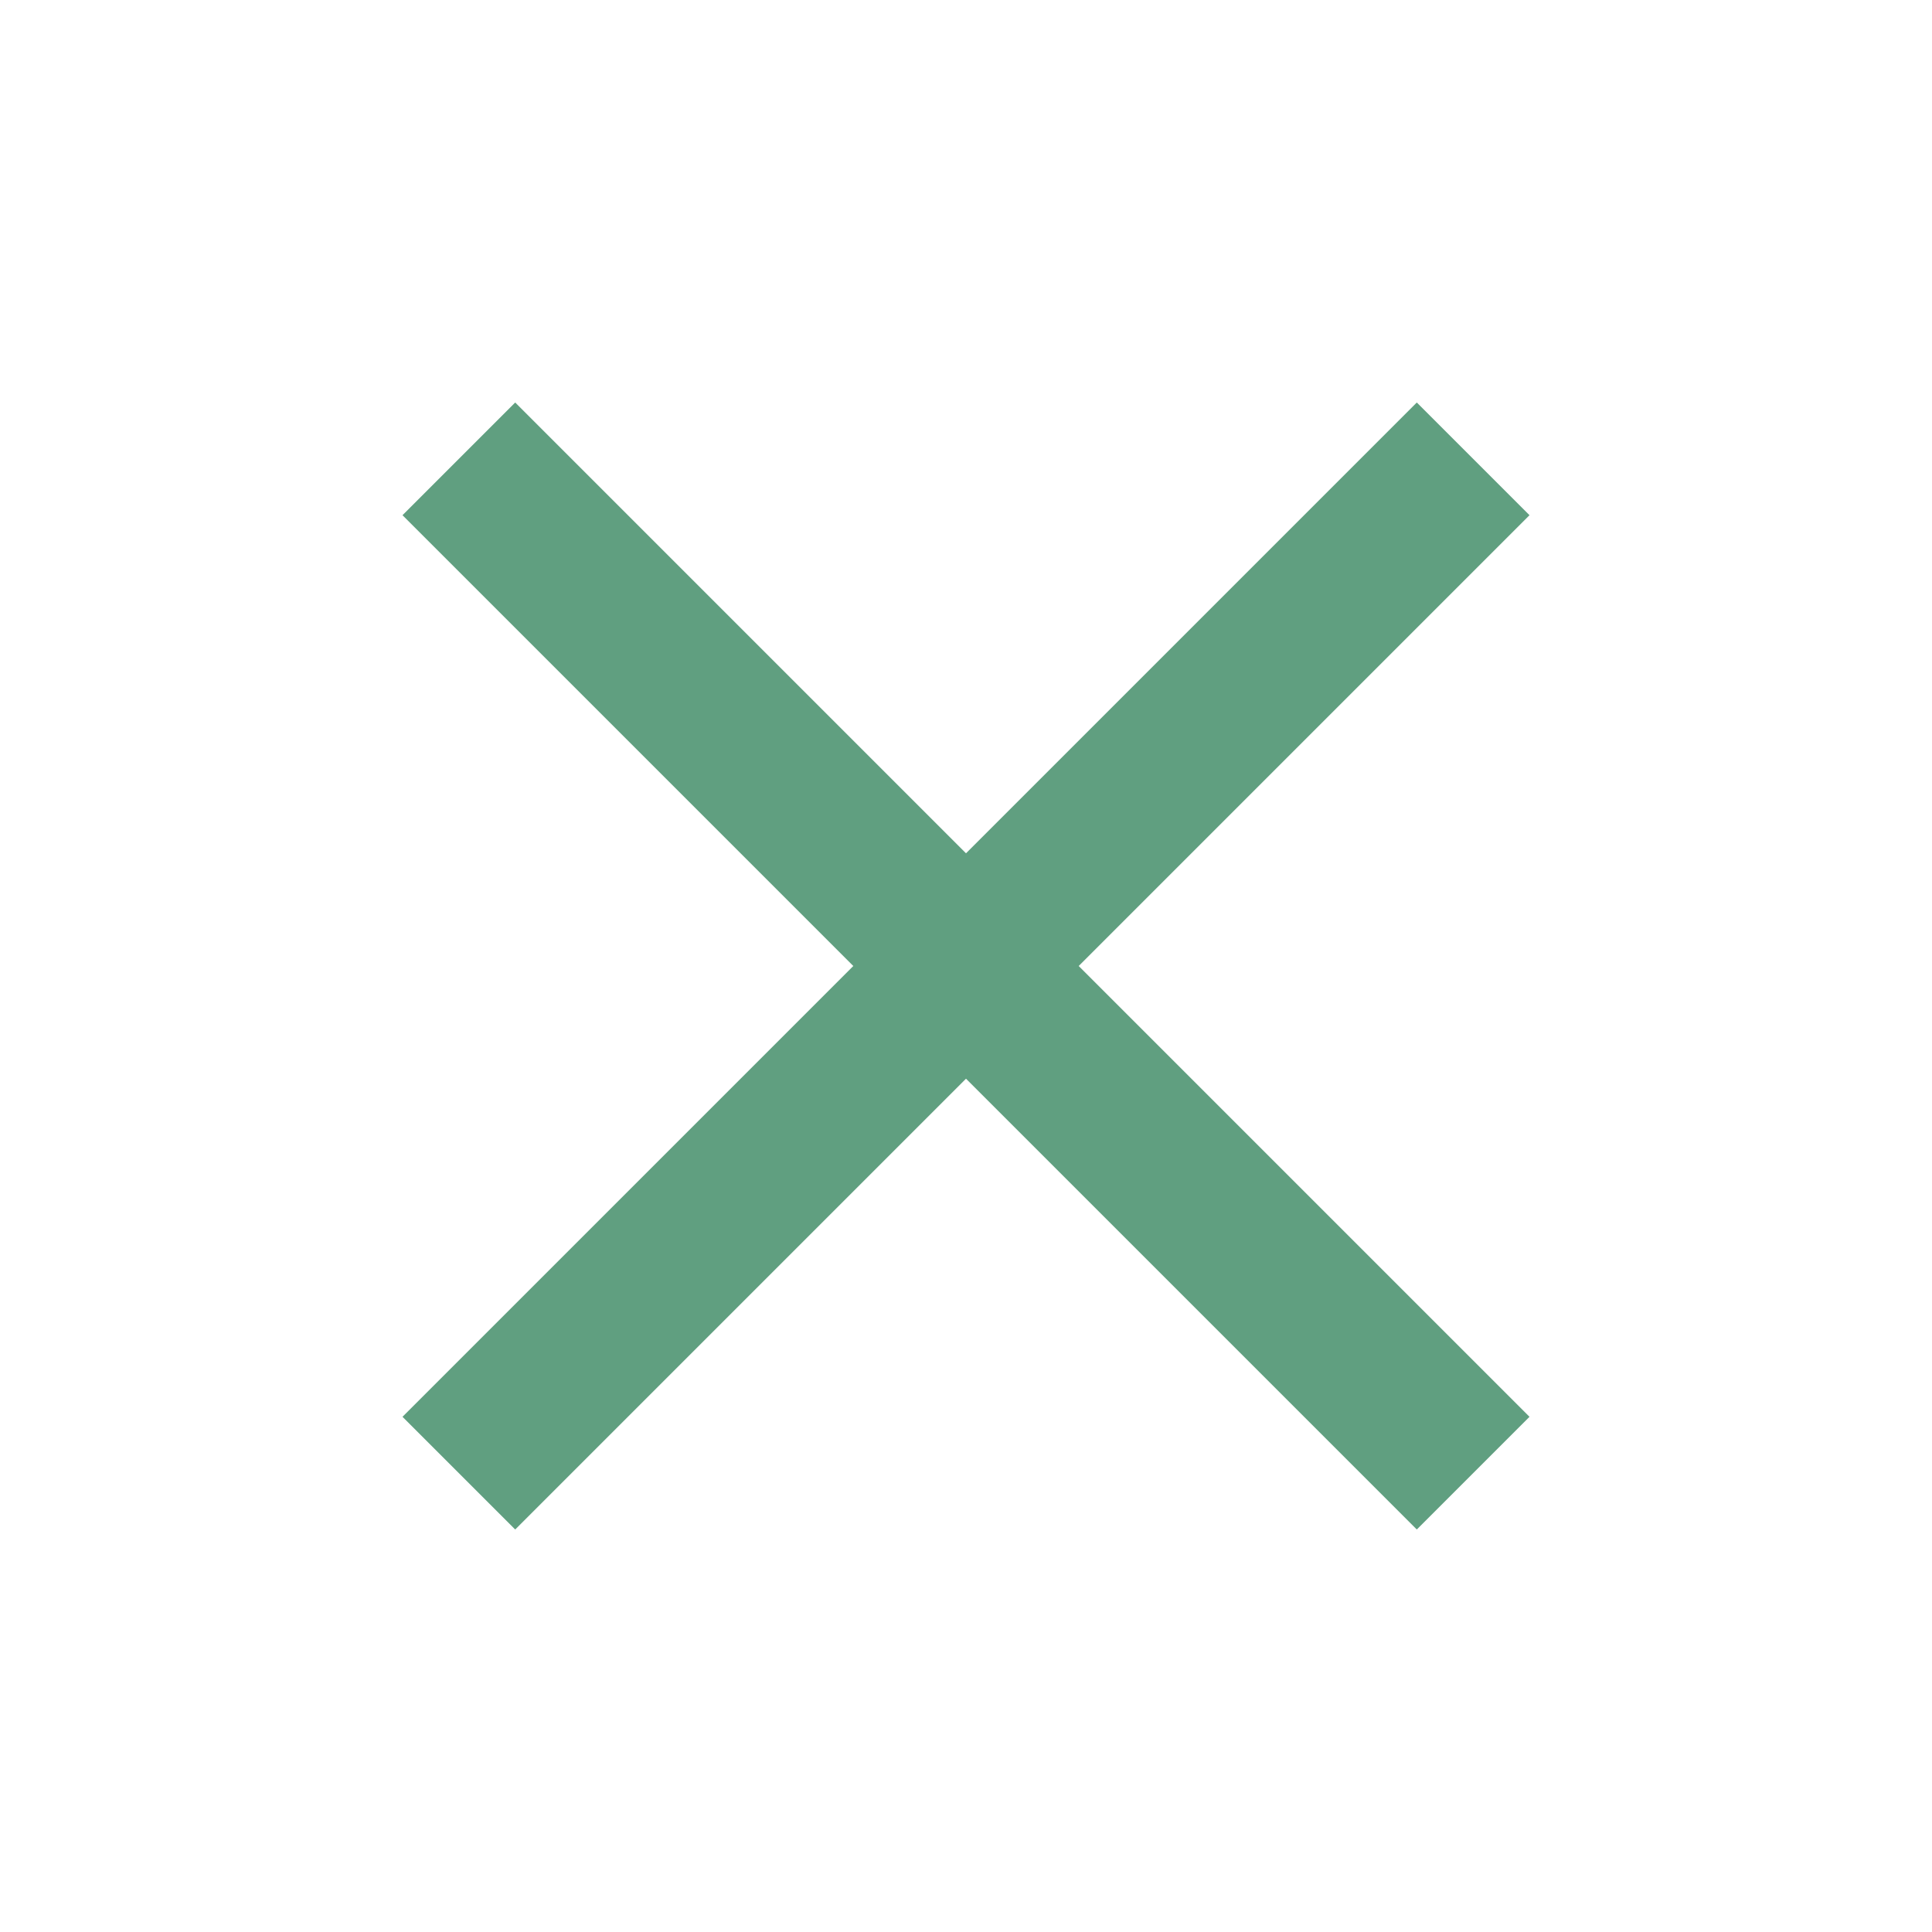
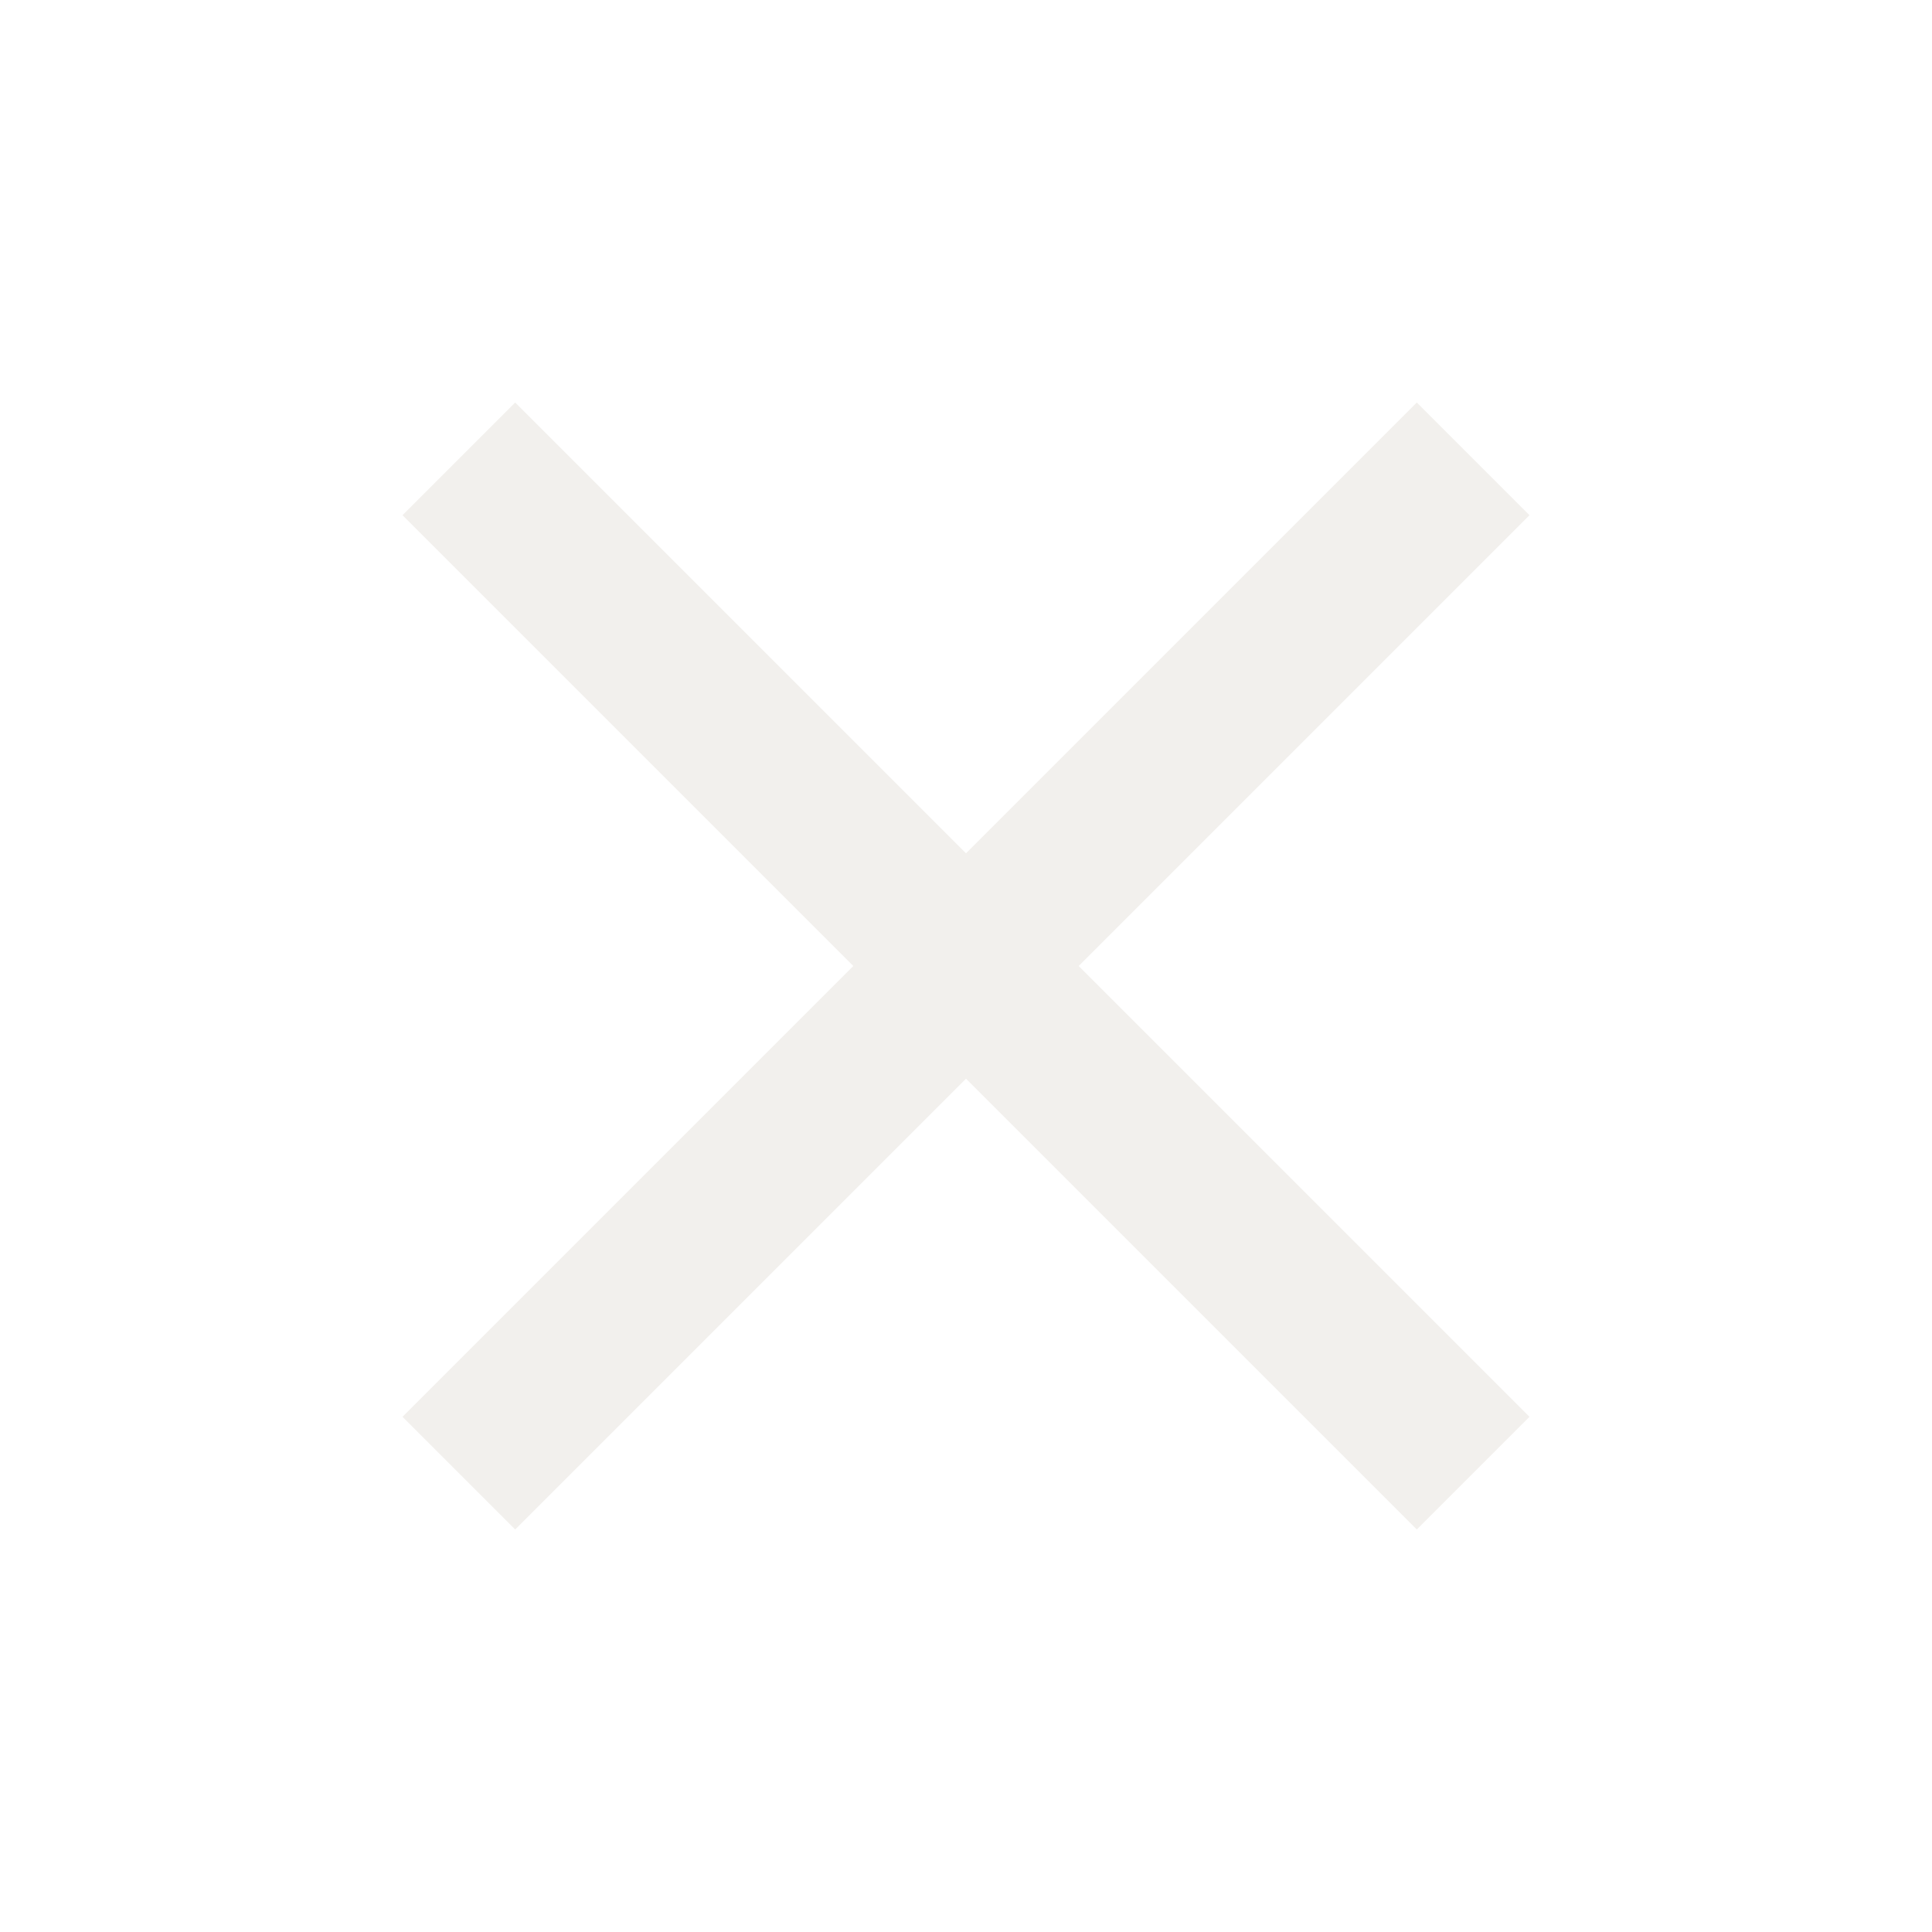
- <svg xmlns="http://www.w3.org/2000/svg" height="15px" viewBox="0 -960 960 960" width="15px" fill="hsl(150 25% 50%)">
+ <svg xmlns="http://www.w3.org/2000/svg" height="15px" viewBox="0 -960 960 960" width="15px" fill="hsl(30 15% 94%)">
  <path d="m256-200-56-56 224-224-224-224 56-56 224 224 224-224 56 56-224 224 224 224-56 56-224-224-224 224Z" />
</svg>
